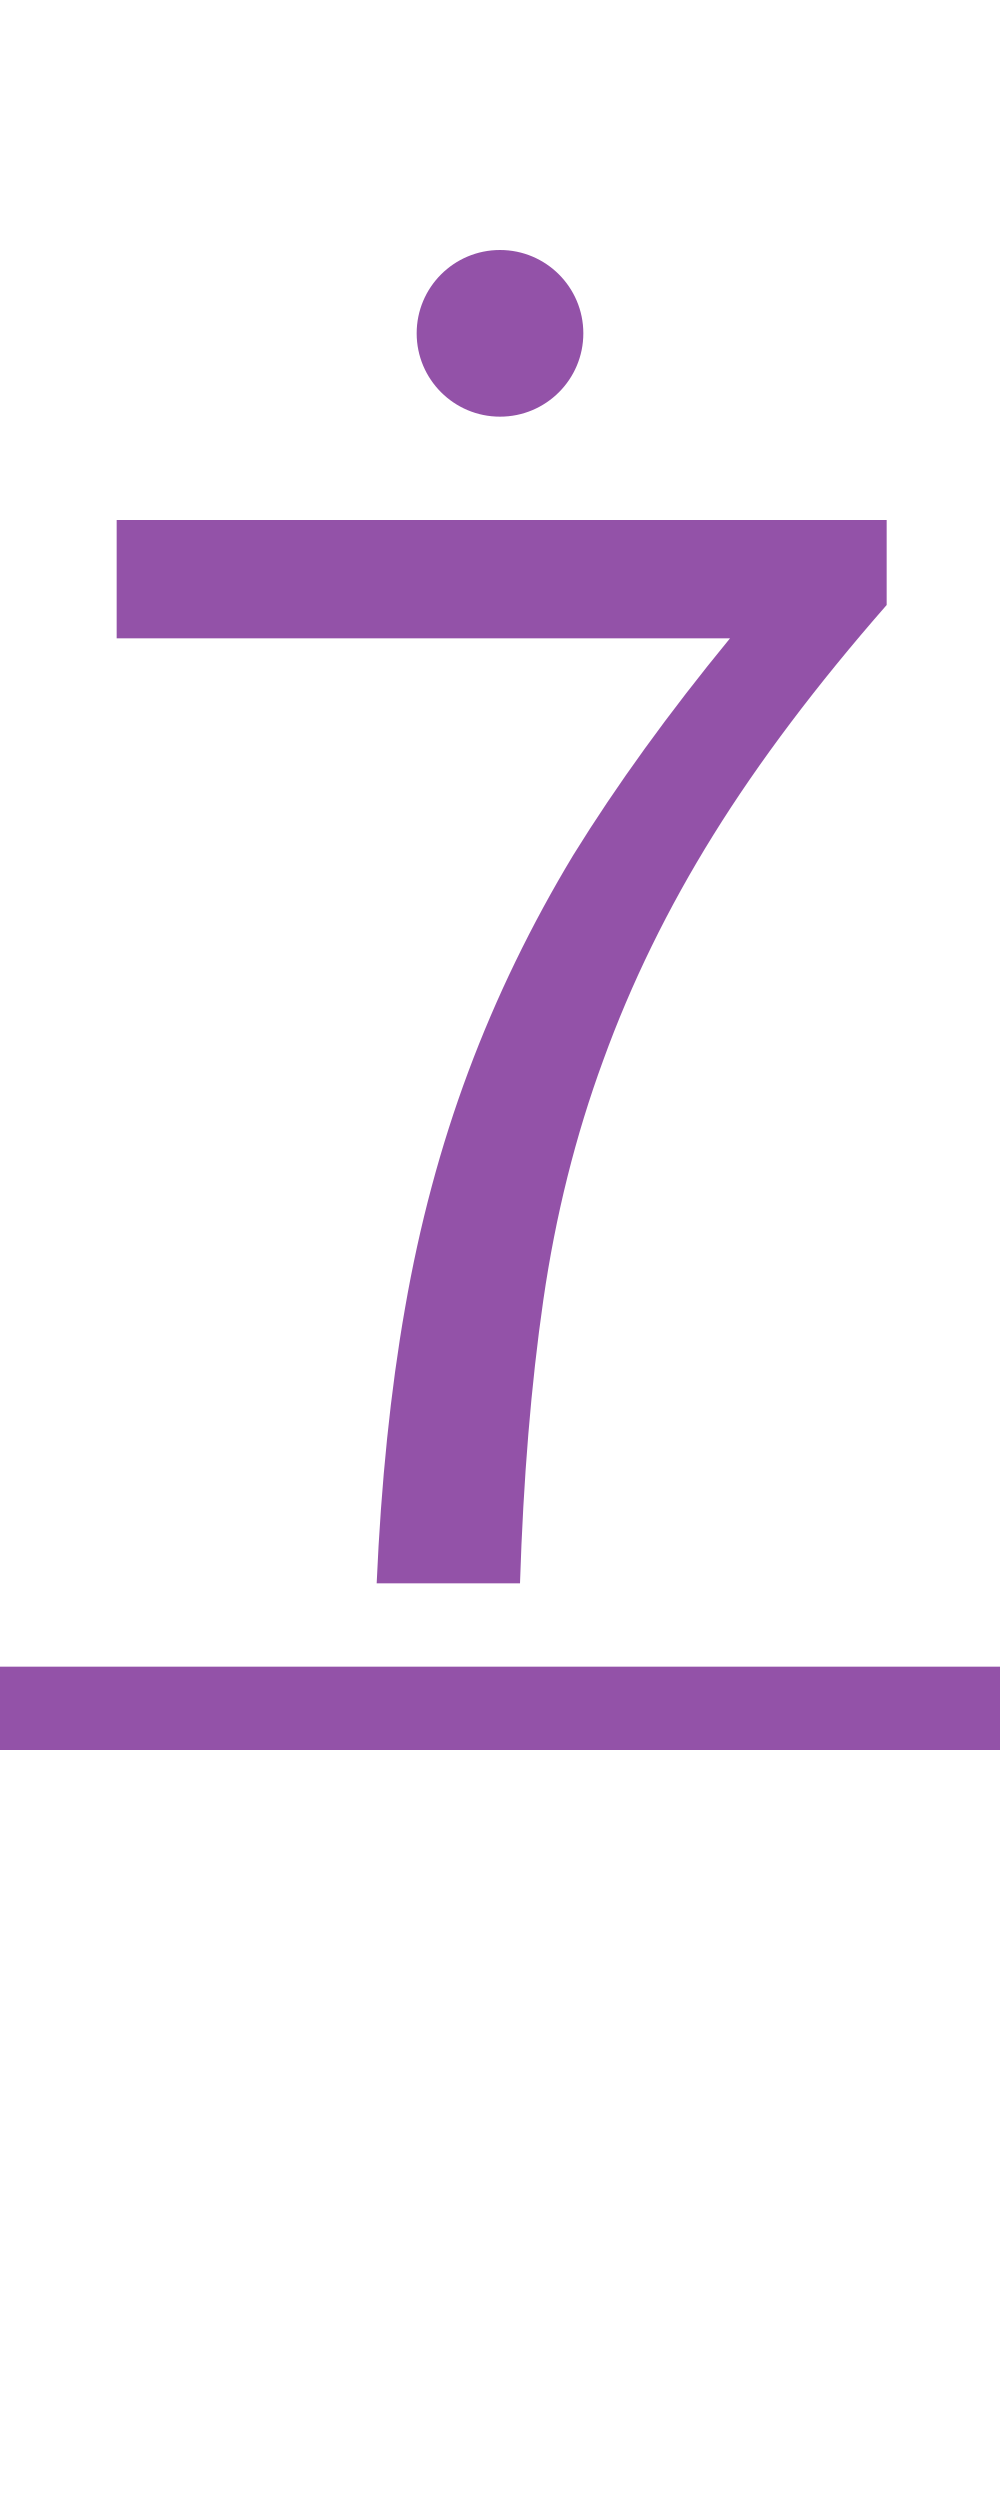
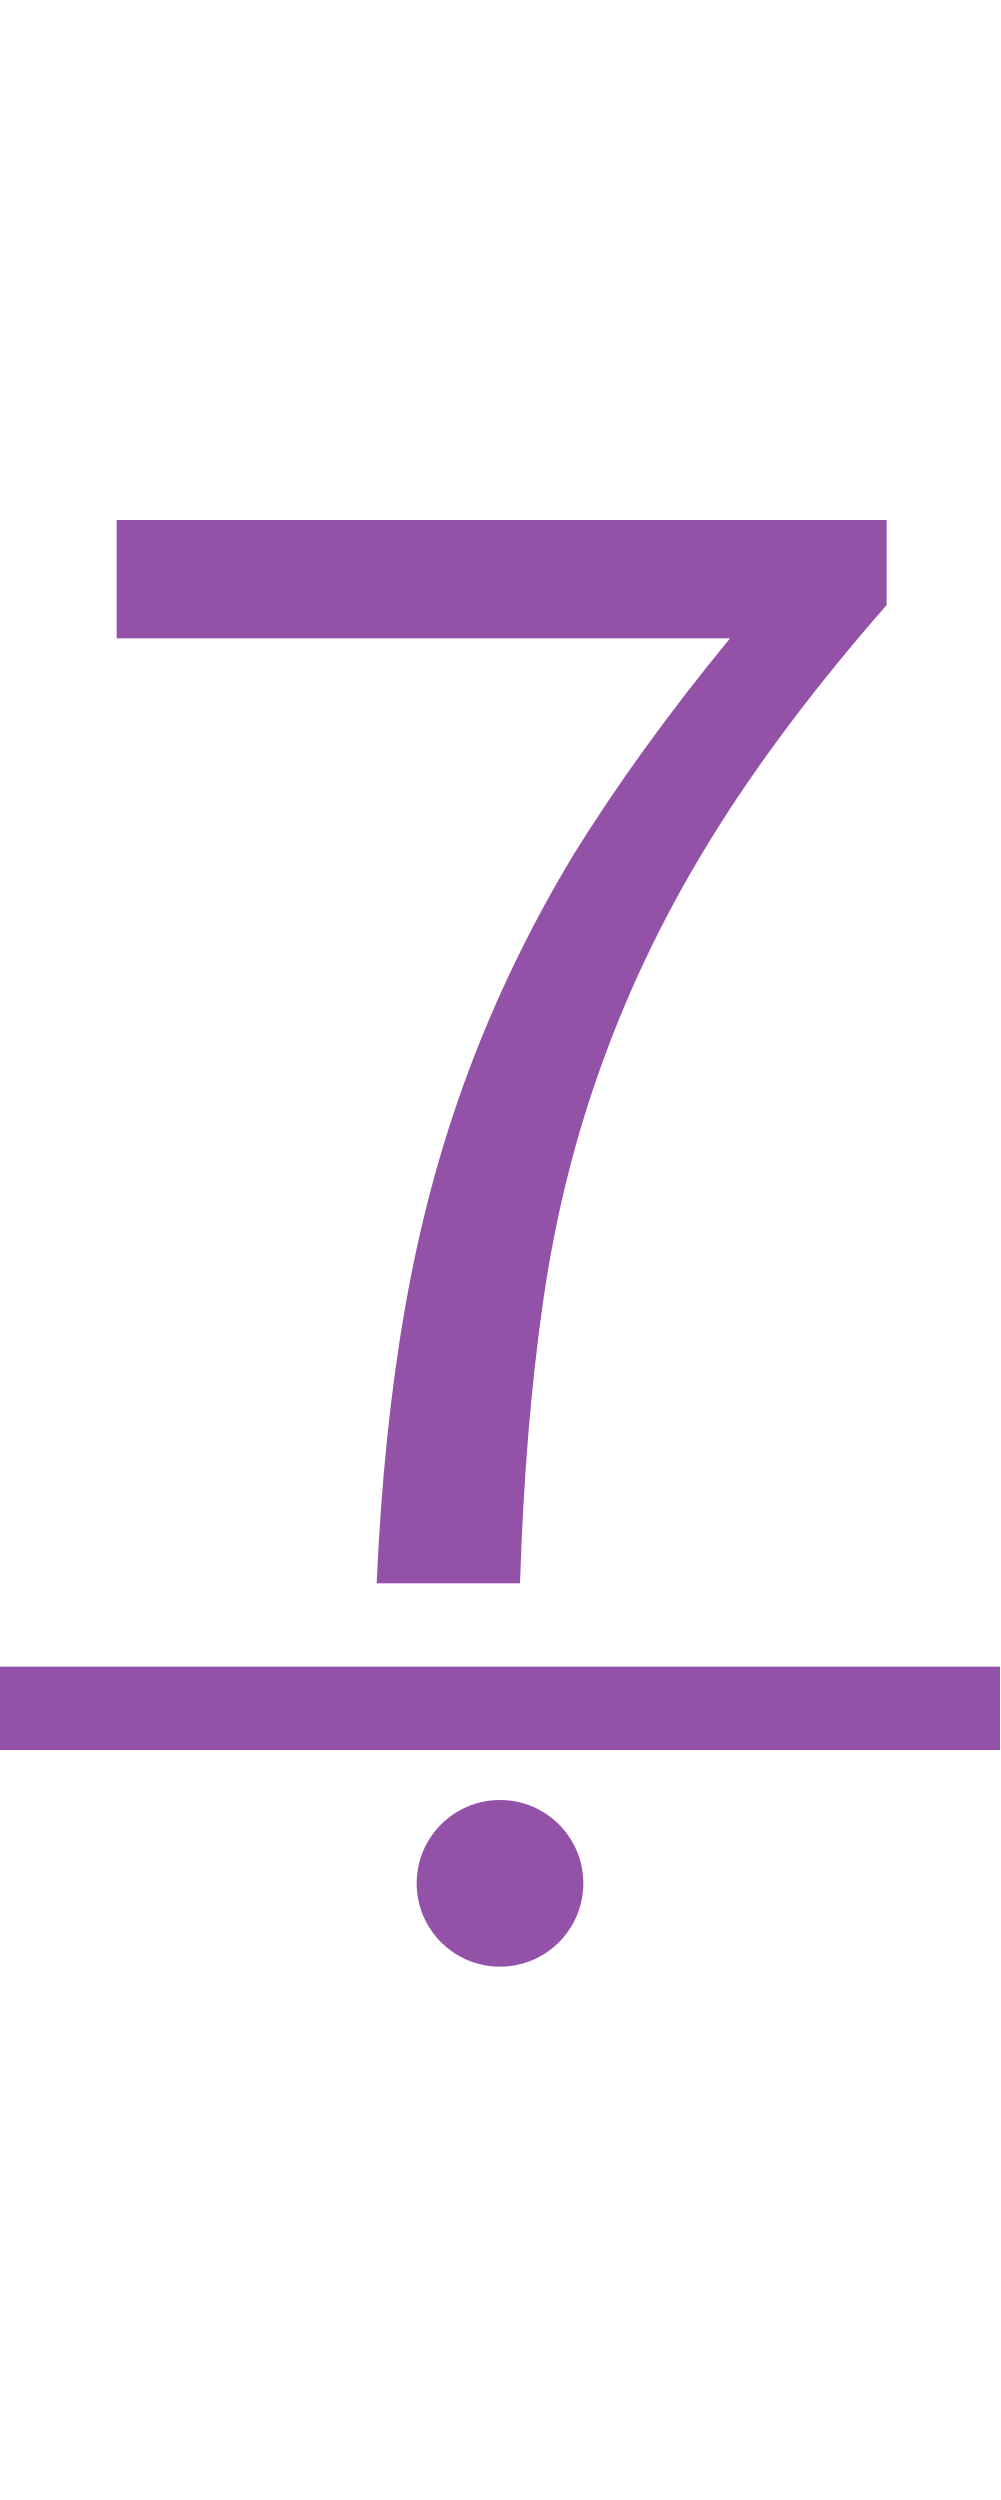
<svg xmlns="http://www.w3.org/2000/svg" version="1.1" viewBox="0 0 60 150">
  <path fill="#9352a8" d="m5,15 m17.6 80q.4-9.1 1.7-16.5 1.3-7.5 3.8-14.2t6.3-13q3.9-6.3 9.4-13h-36.8v-7.1h46.2v5.1q-6.3 7.2-10.4 13.8t-6.6 13.5q-2.5 6.8-3.6 14.4t-1.4 17z" />
-   <ellipse fill="#9352a8" rx="5" ry="5" cx="30" cy="20" />
  <rect fill="#9352a8" width="60" height="5" x="0" y="100" />
+   <ellipse fill="#9352a8" rx="5" ry="5" cx="30" cy="113" />
</svg>
